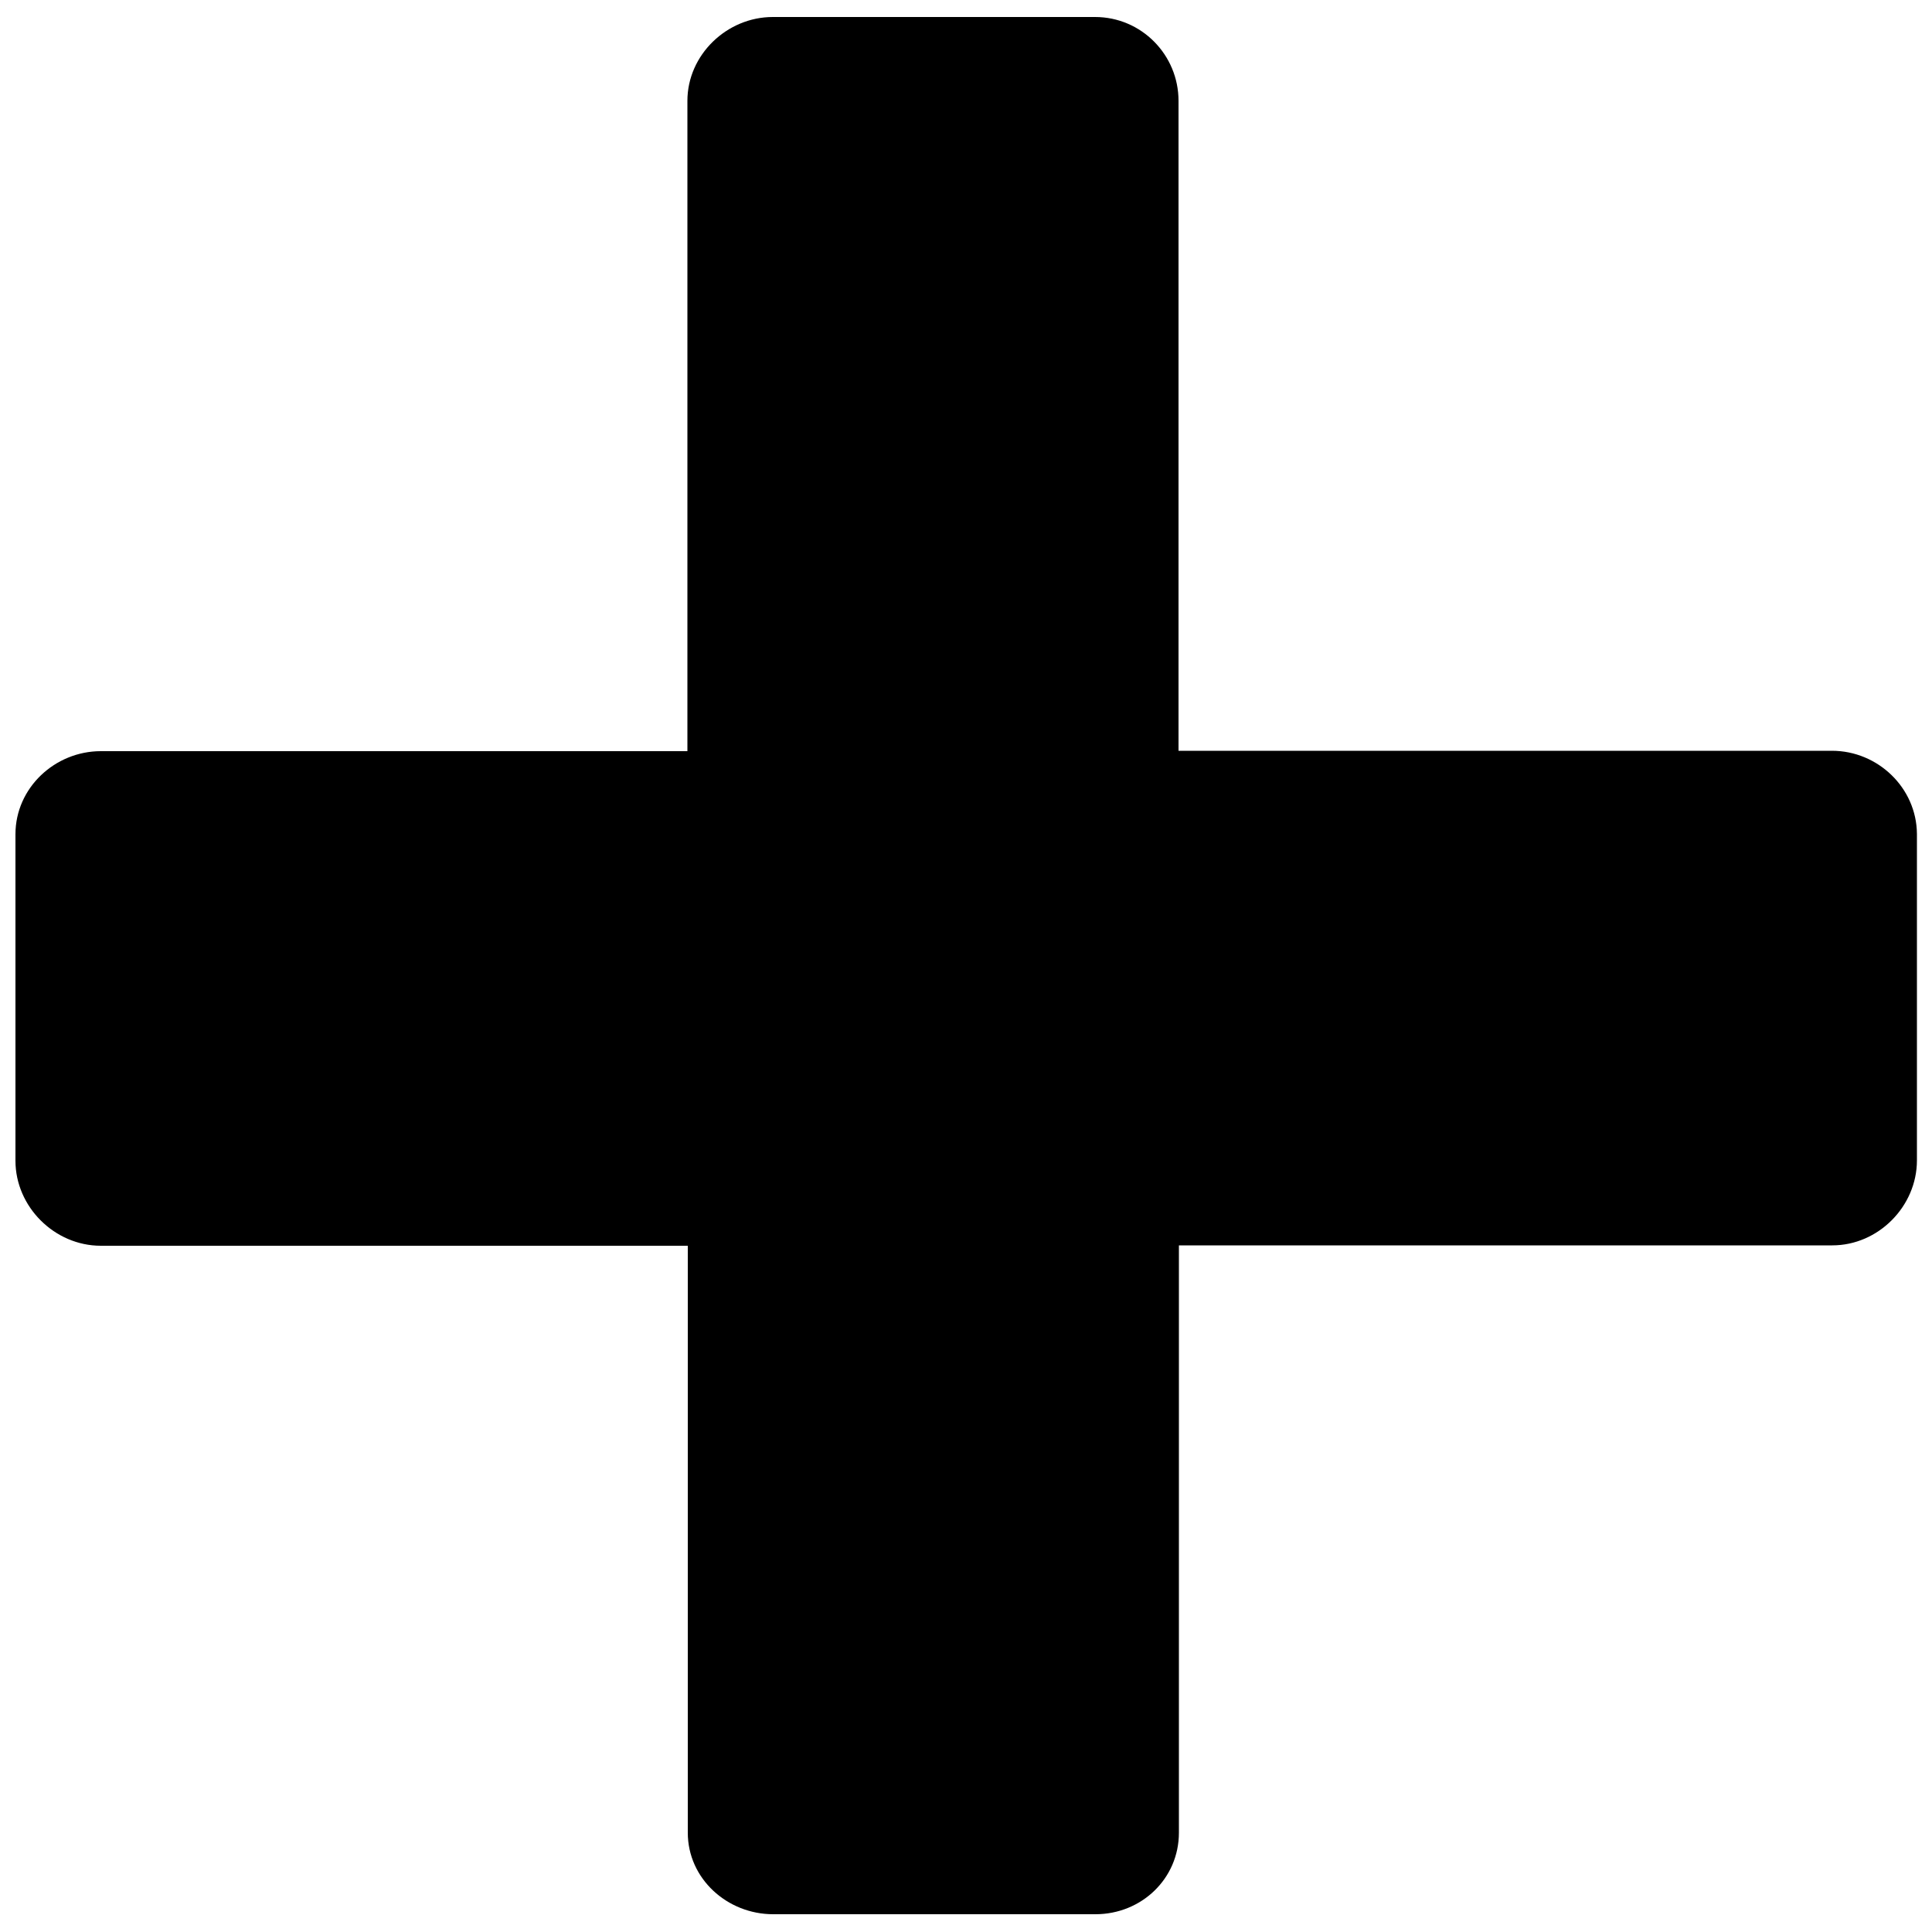
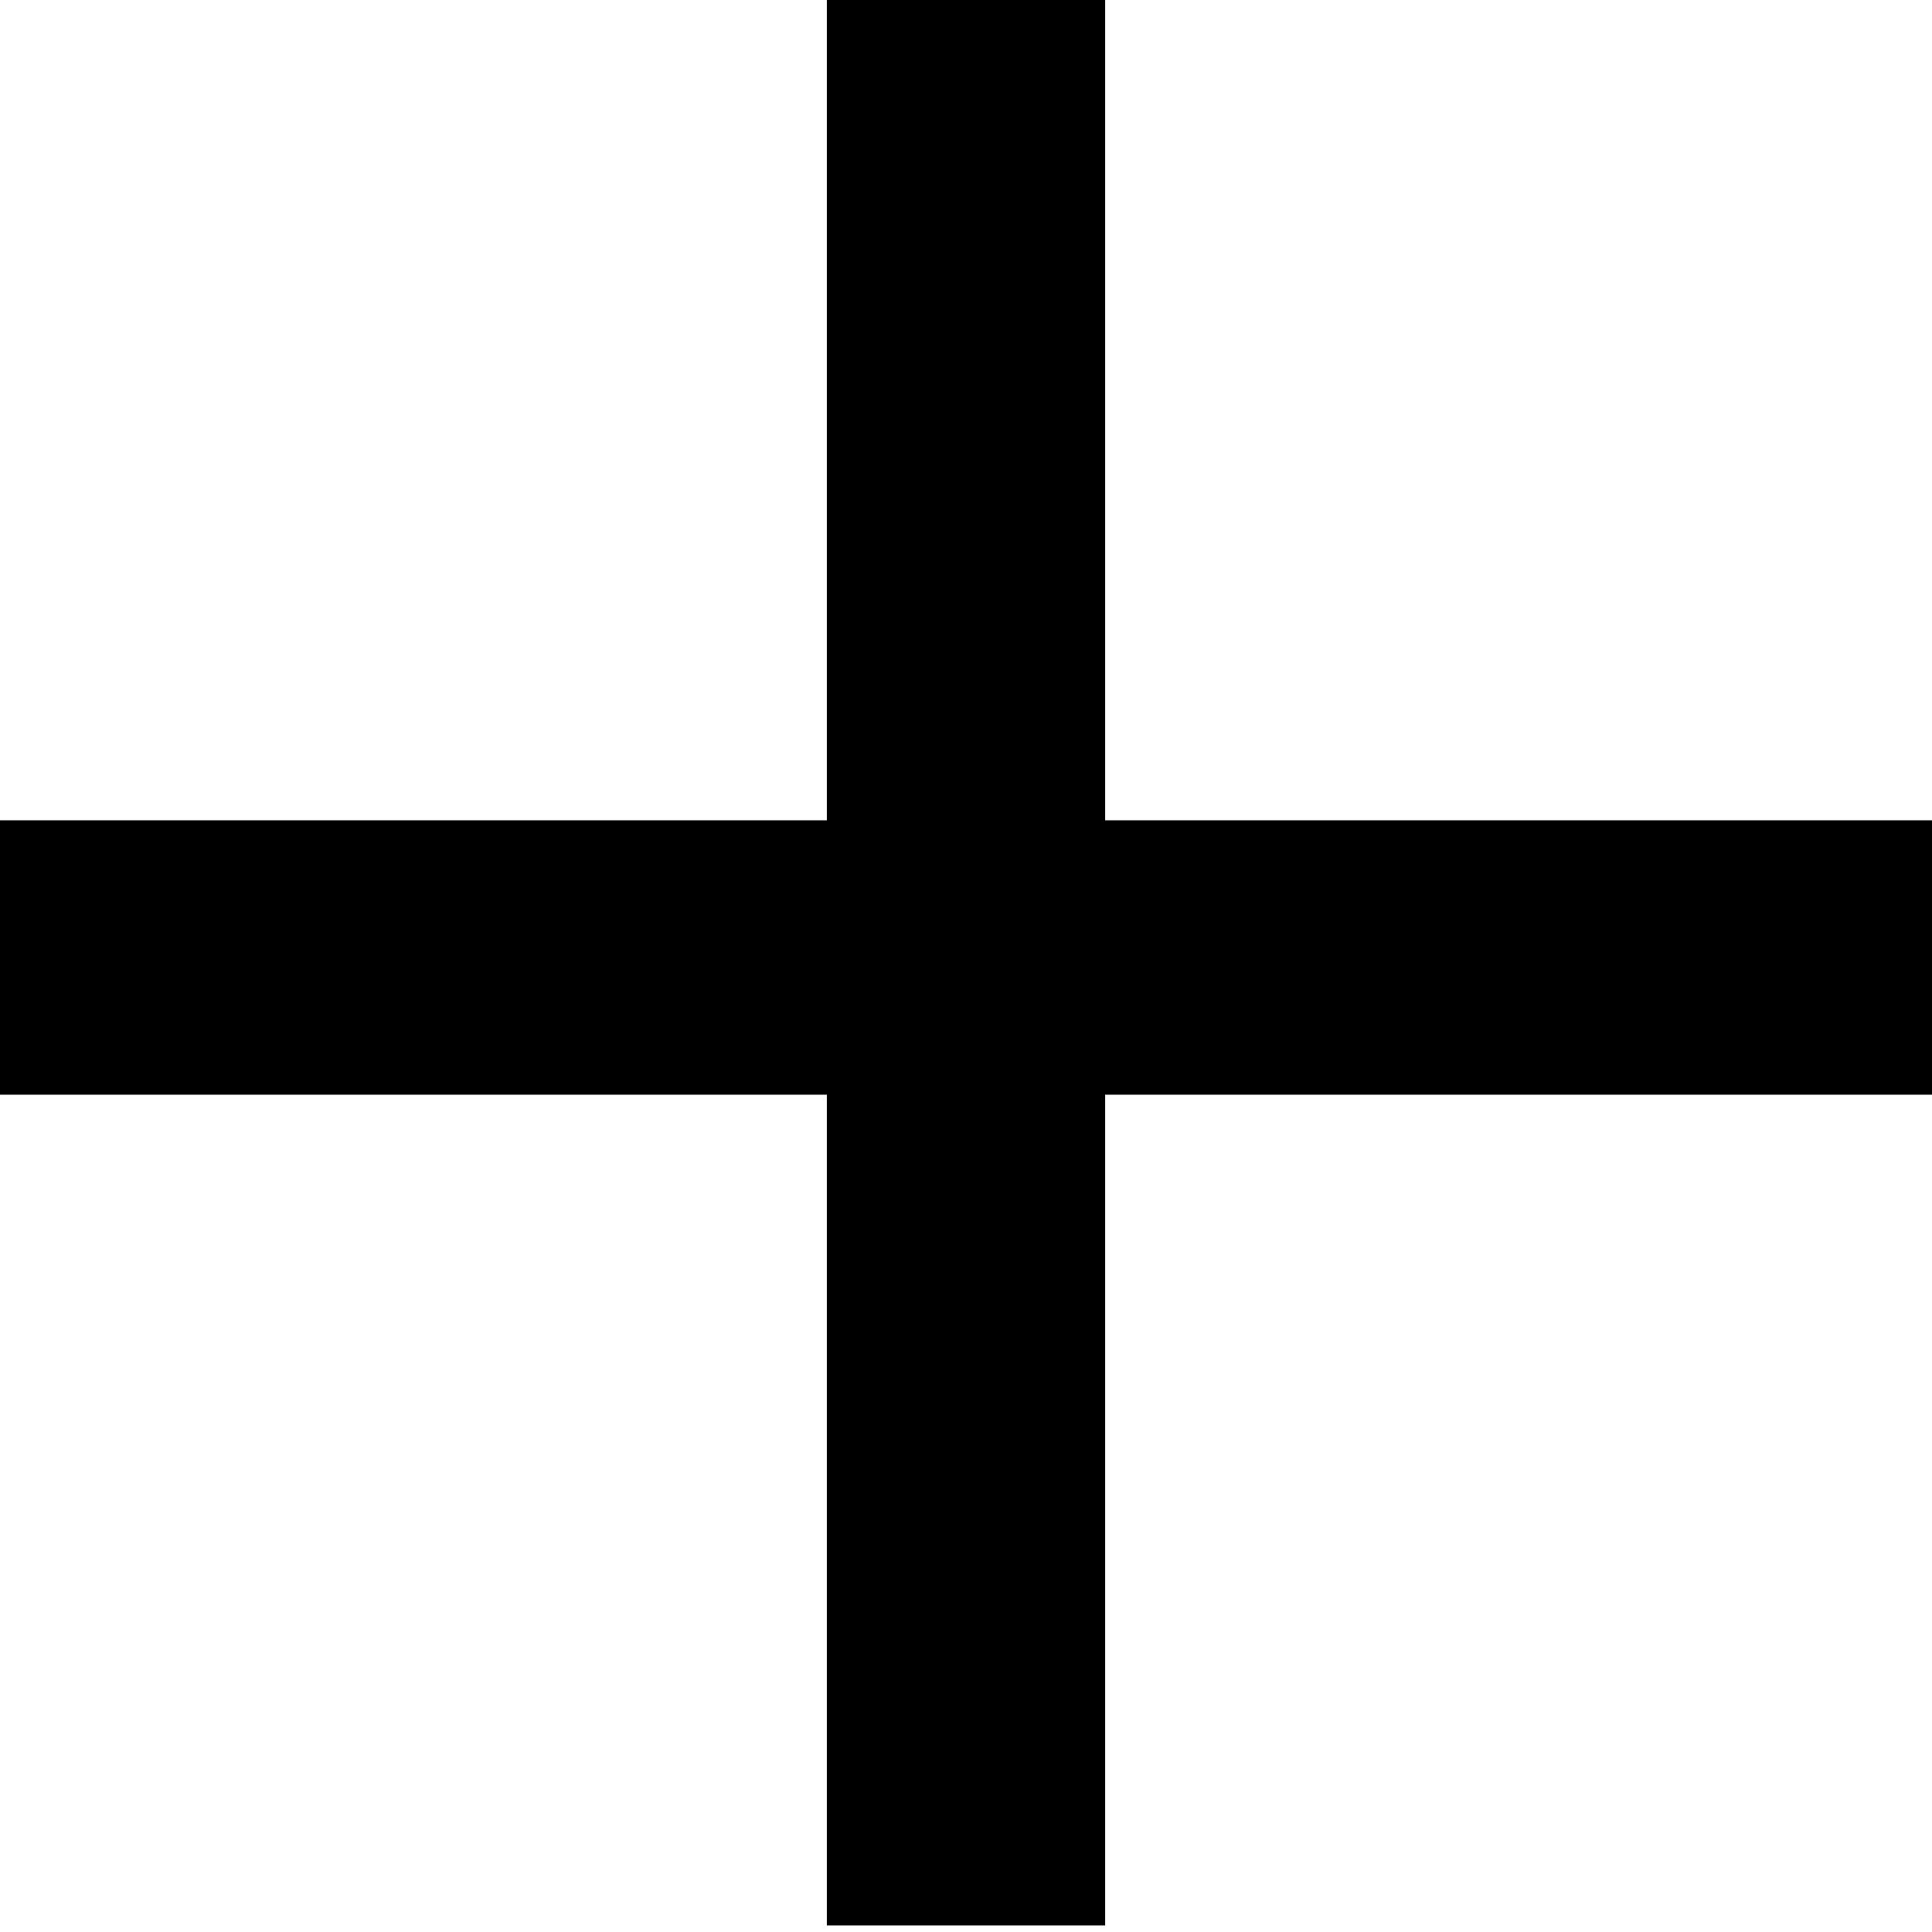
<svg xmlns="http://www.w3.org/2000/svg" version="1.1" id="Layer_1" x="0px" y="0px" width="500px" height="500px" viewBox="0 0 500 500" enable-background="new 0 0 500 500" xml:space="preserve">
-   <path d="M474.1,194.3H305V26.1c0-11.9-9.6-21.7-21.6-21.7h-83.4c-11.9,0-22.1,9.8-22.1,21.7v168.3H26.1c-11.9,0-22.1,9.5-22.1,21.5  v84.5c0,11.9,10.1,22,22.1,22H178v151.9c0,11.9,10.2,21.1,22.1,21.1h83.4c11.9,0,21.6-9.2,21.6-21.1V322.3h169.1  c11.9,0,21.9-10.1,21.9-22v-84.5C496,203.9,486,194.3,474.1,194.3z" />
+   <path d="M500,283.3H286v215h-72v-215H0v-71h214v-214h72v214h214V283.3z" />
</svg>
